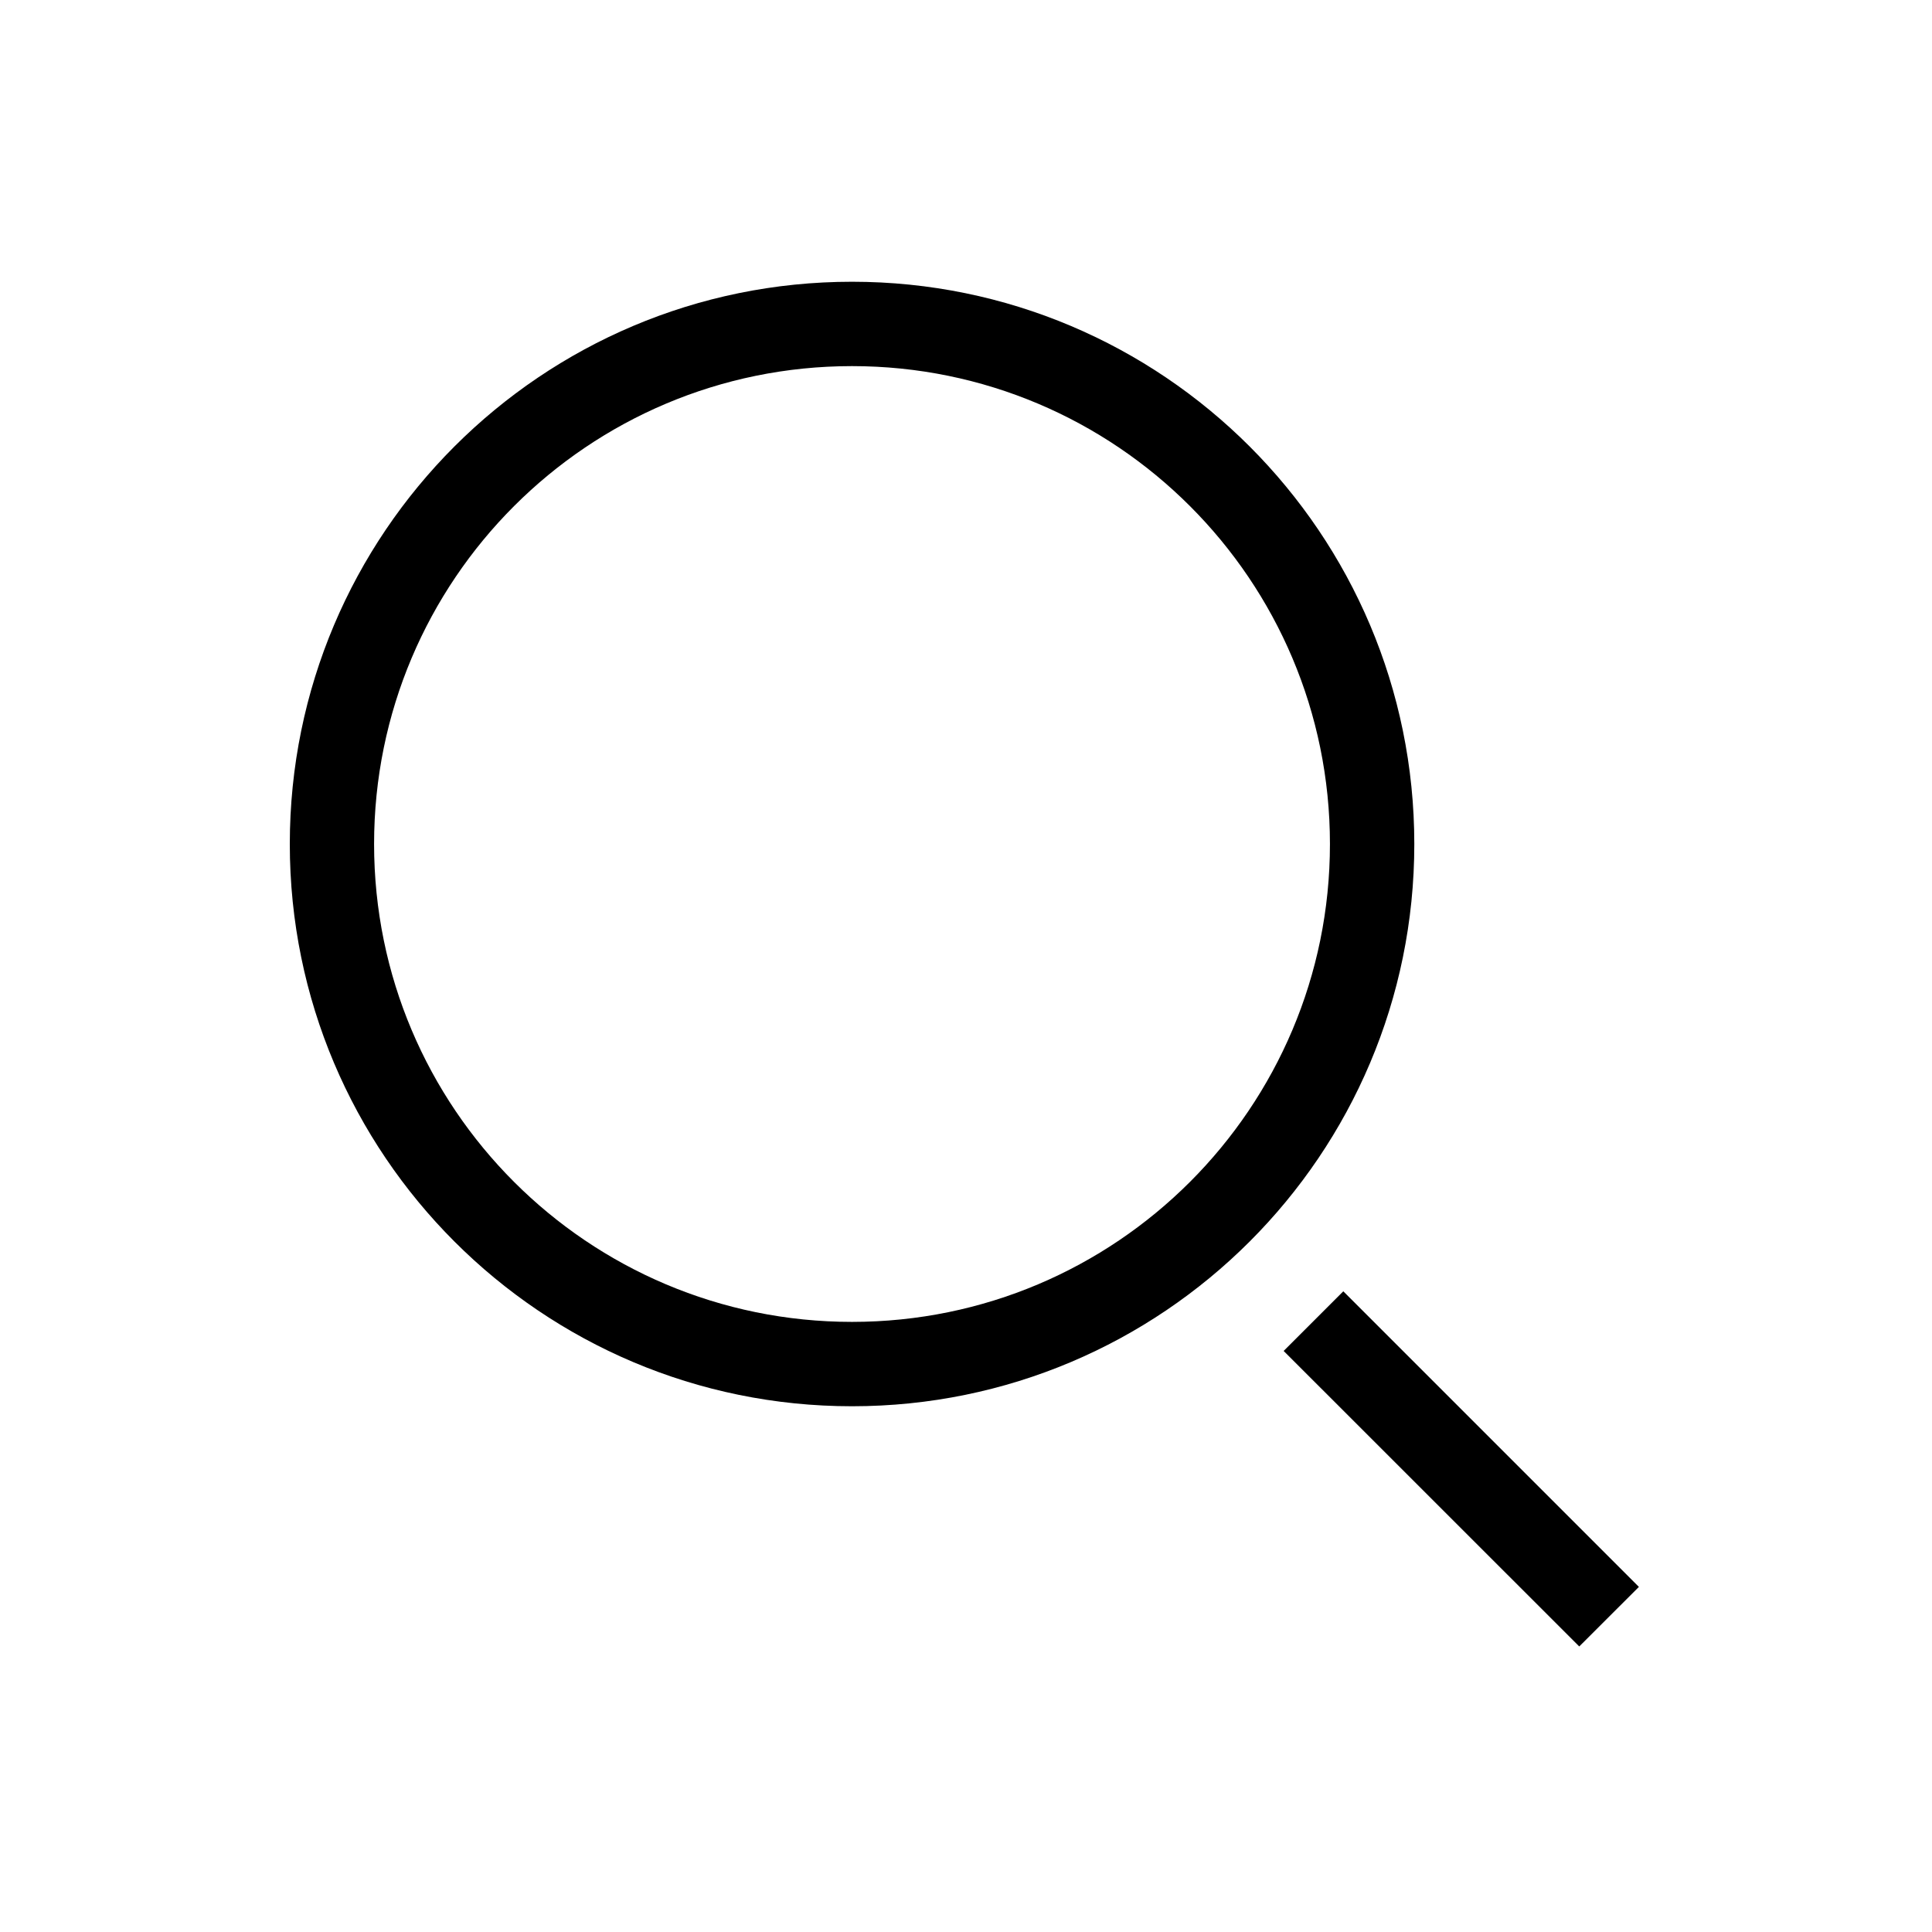
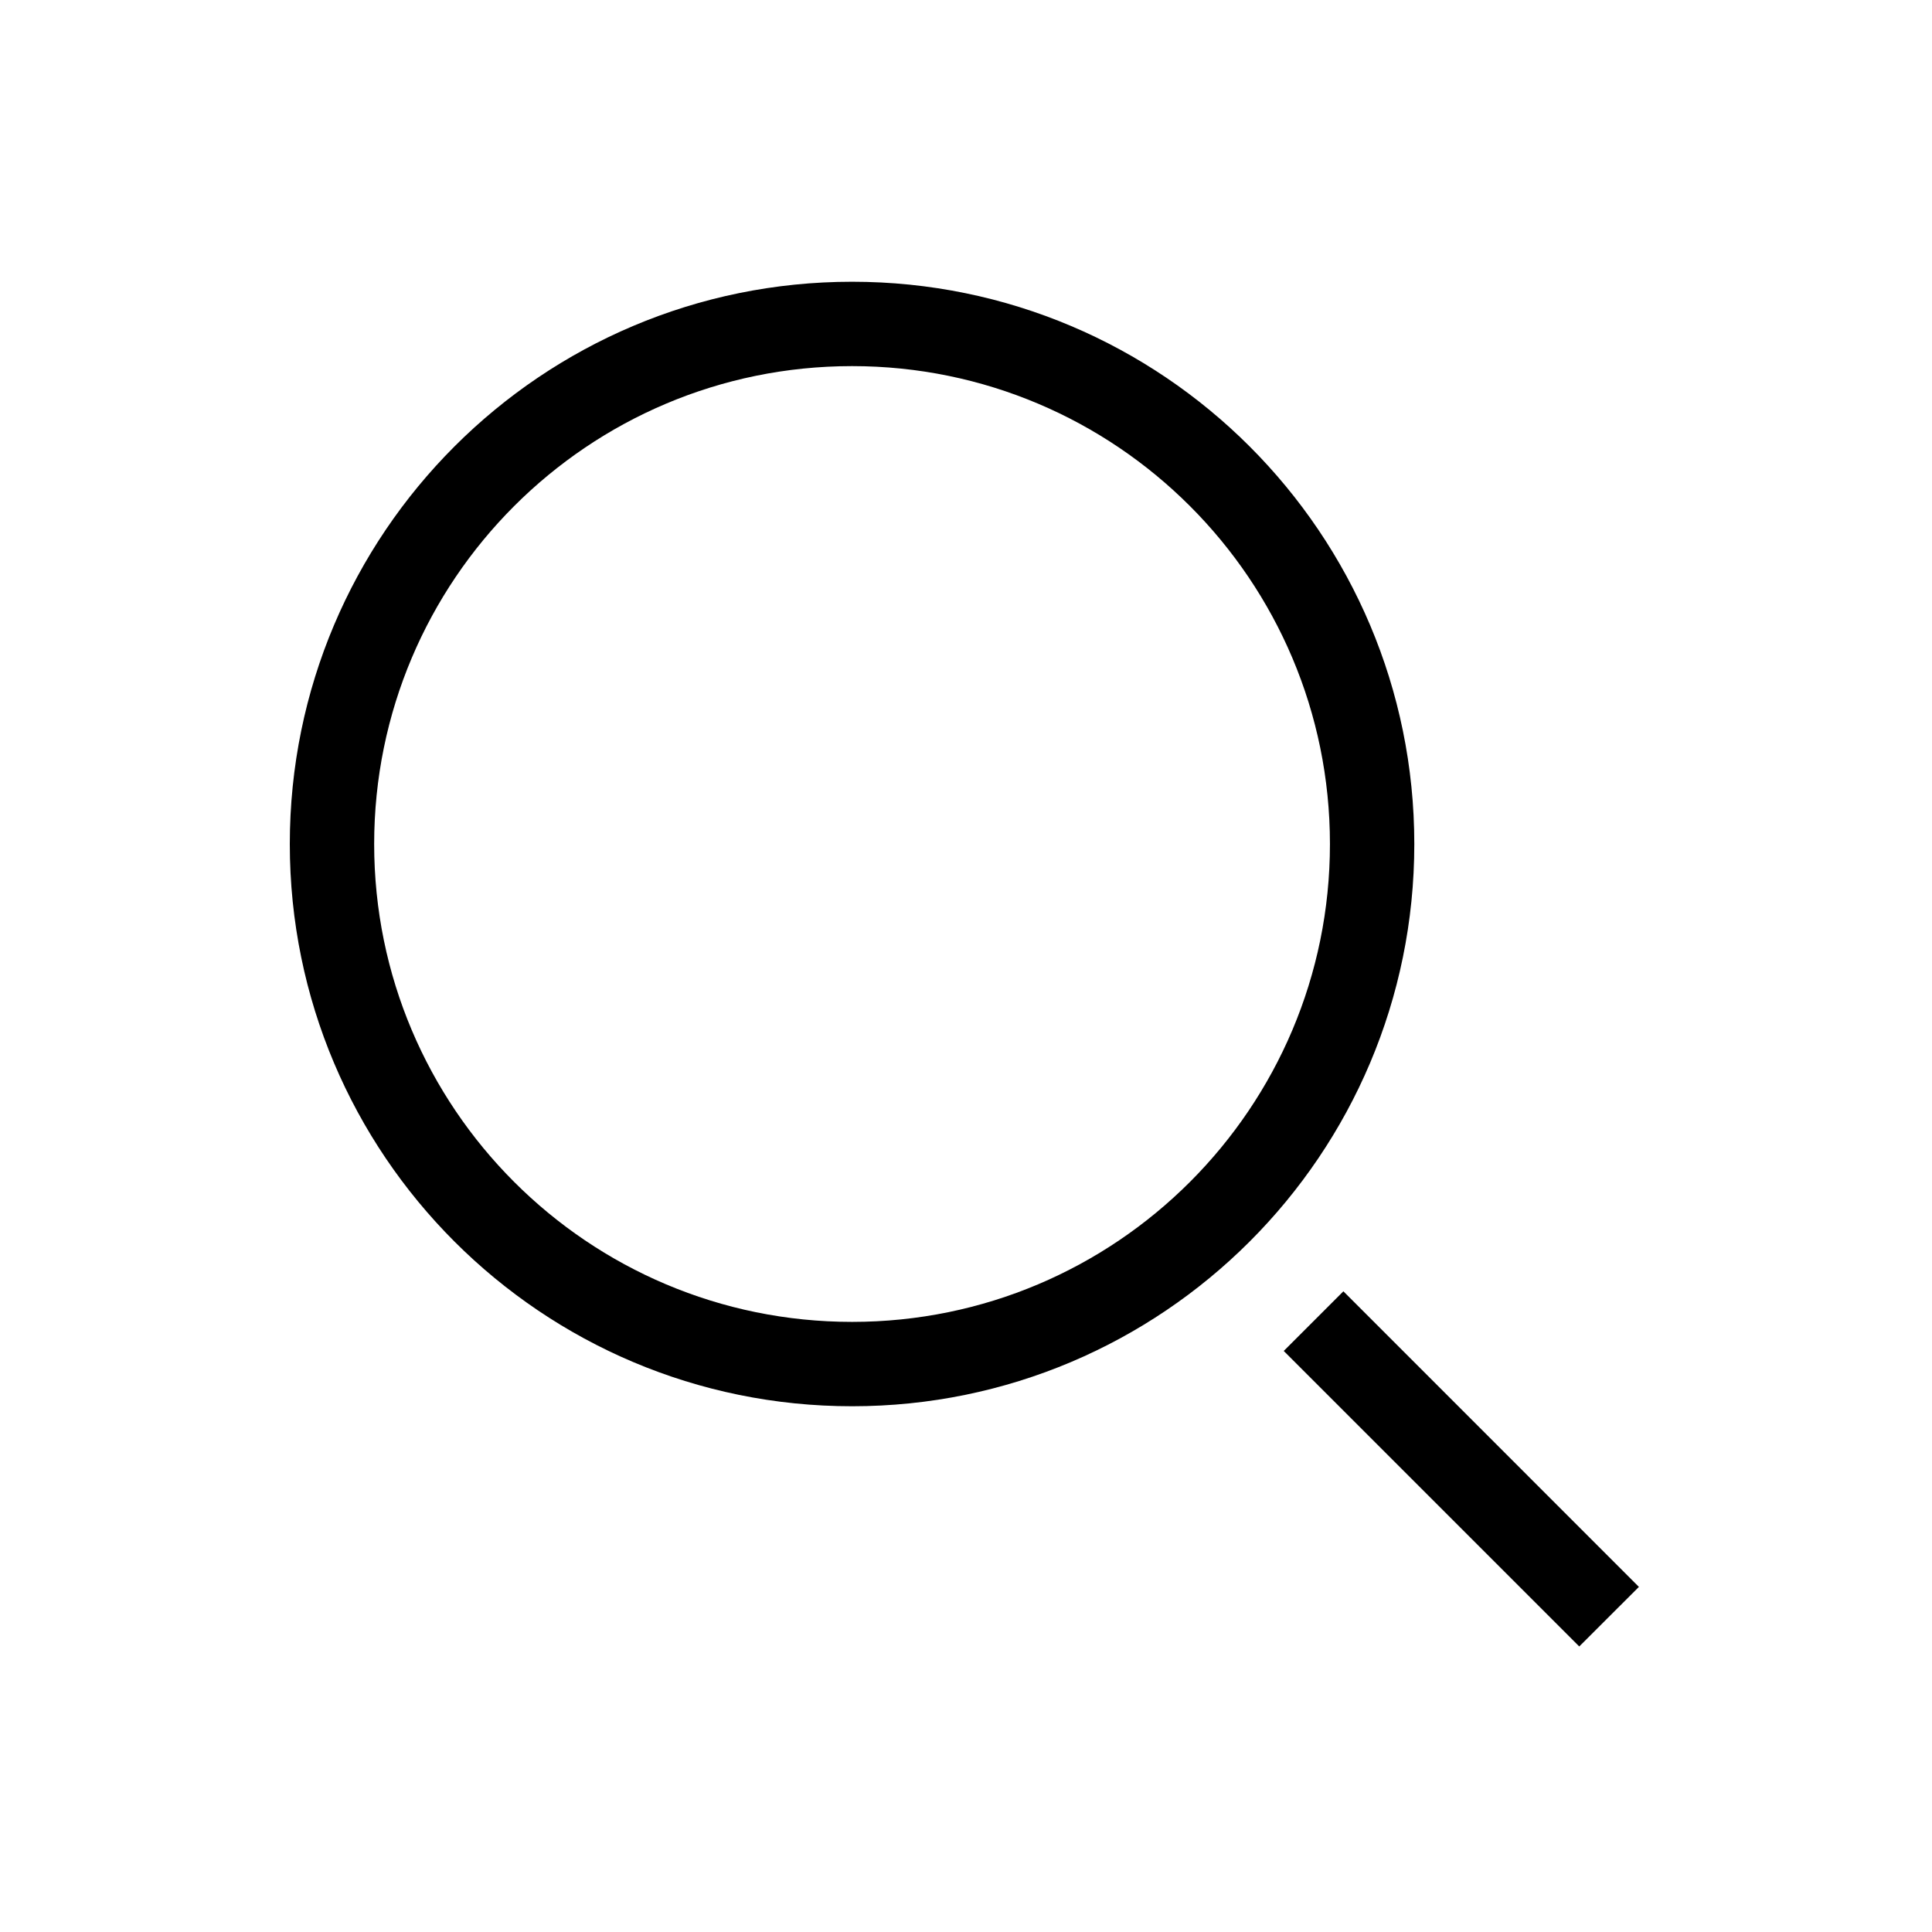
<svg xmlns="http://www.w3.org/2000/svg" width="24" height="24" viewBox="0 0 24 24" fill="none">
-   <path fill-rule="evenodd" clip-rule="evenodd" d="M17.569 10.485C17.569 14.342 14.442 17.469 10.584 17.469C6.727 17.469 3.6 14.342 3.6 10.485C3.6 6.627 6.727 3.5 10.584 3.5C14.442 3.5 17.569 6.627 17.569 10.485ZM16.521 10.485C16.521 13.763 13.863 16.421 10.584 16.421C7.305 16.421 4.647 13.763 4.647 10.485C4.647 7.206 7.305 4.548 10.584 4.548C13.863 4.548 16.521 7.206 16.521 10.485Z" fill="black" />
-   <path d="M16.687 16.041L15.946 16.782L19.618 20.453L20.359 19.713L16.687 16.041Z" fill="black" />
+   <path fill-rule="evenodd" clip-rule="evenodd" d="M17.569 10.485C17.569 14.342 14.442 17.469 10.585 17.469C6.727 17.469 3.6 14.342 3.6 10.485C3.6 6.627 6.727 3.5 10.585 3.5C14.442 3.5 17.569 6.627 17.569 10.485ZM16.521 10.485C16.521 13.763 13.863 16.421 10.585 16.421C7.306 16.421 4.648 13.763 4.648 10.485C4.648 7.206 7.306 4.548 10.585 4.548C13.863 4.548 16.521 7.206 16.521 10.485Z" fill="black" />
+   <path d="M16.688 16.041L15.947 16.782L19.618 20.453L20.359 19.713L16.688 16.041Z" fill="black" />
</svg>
